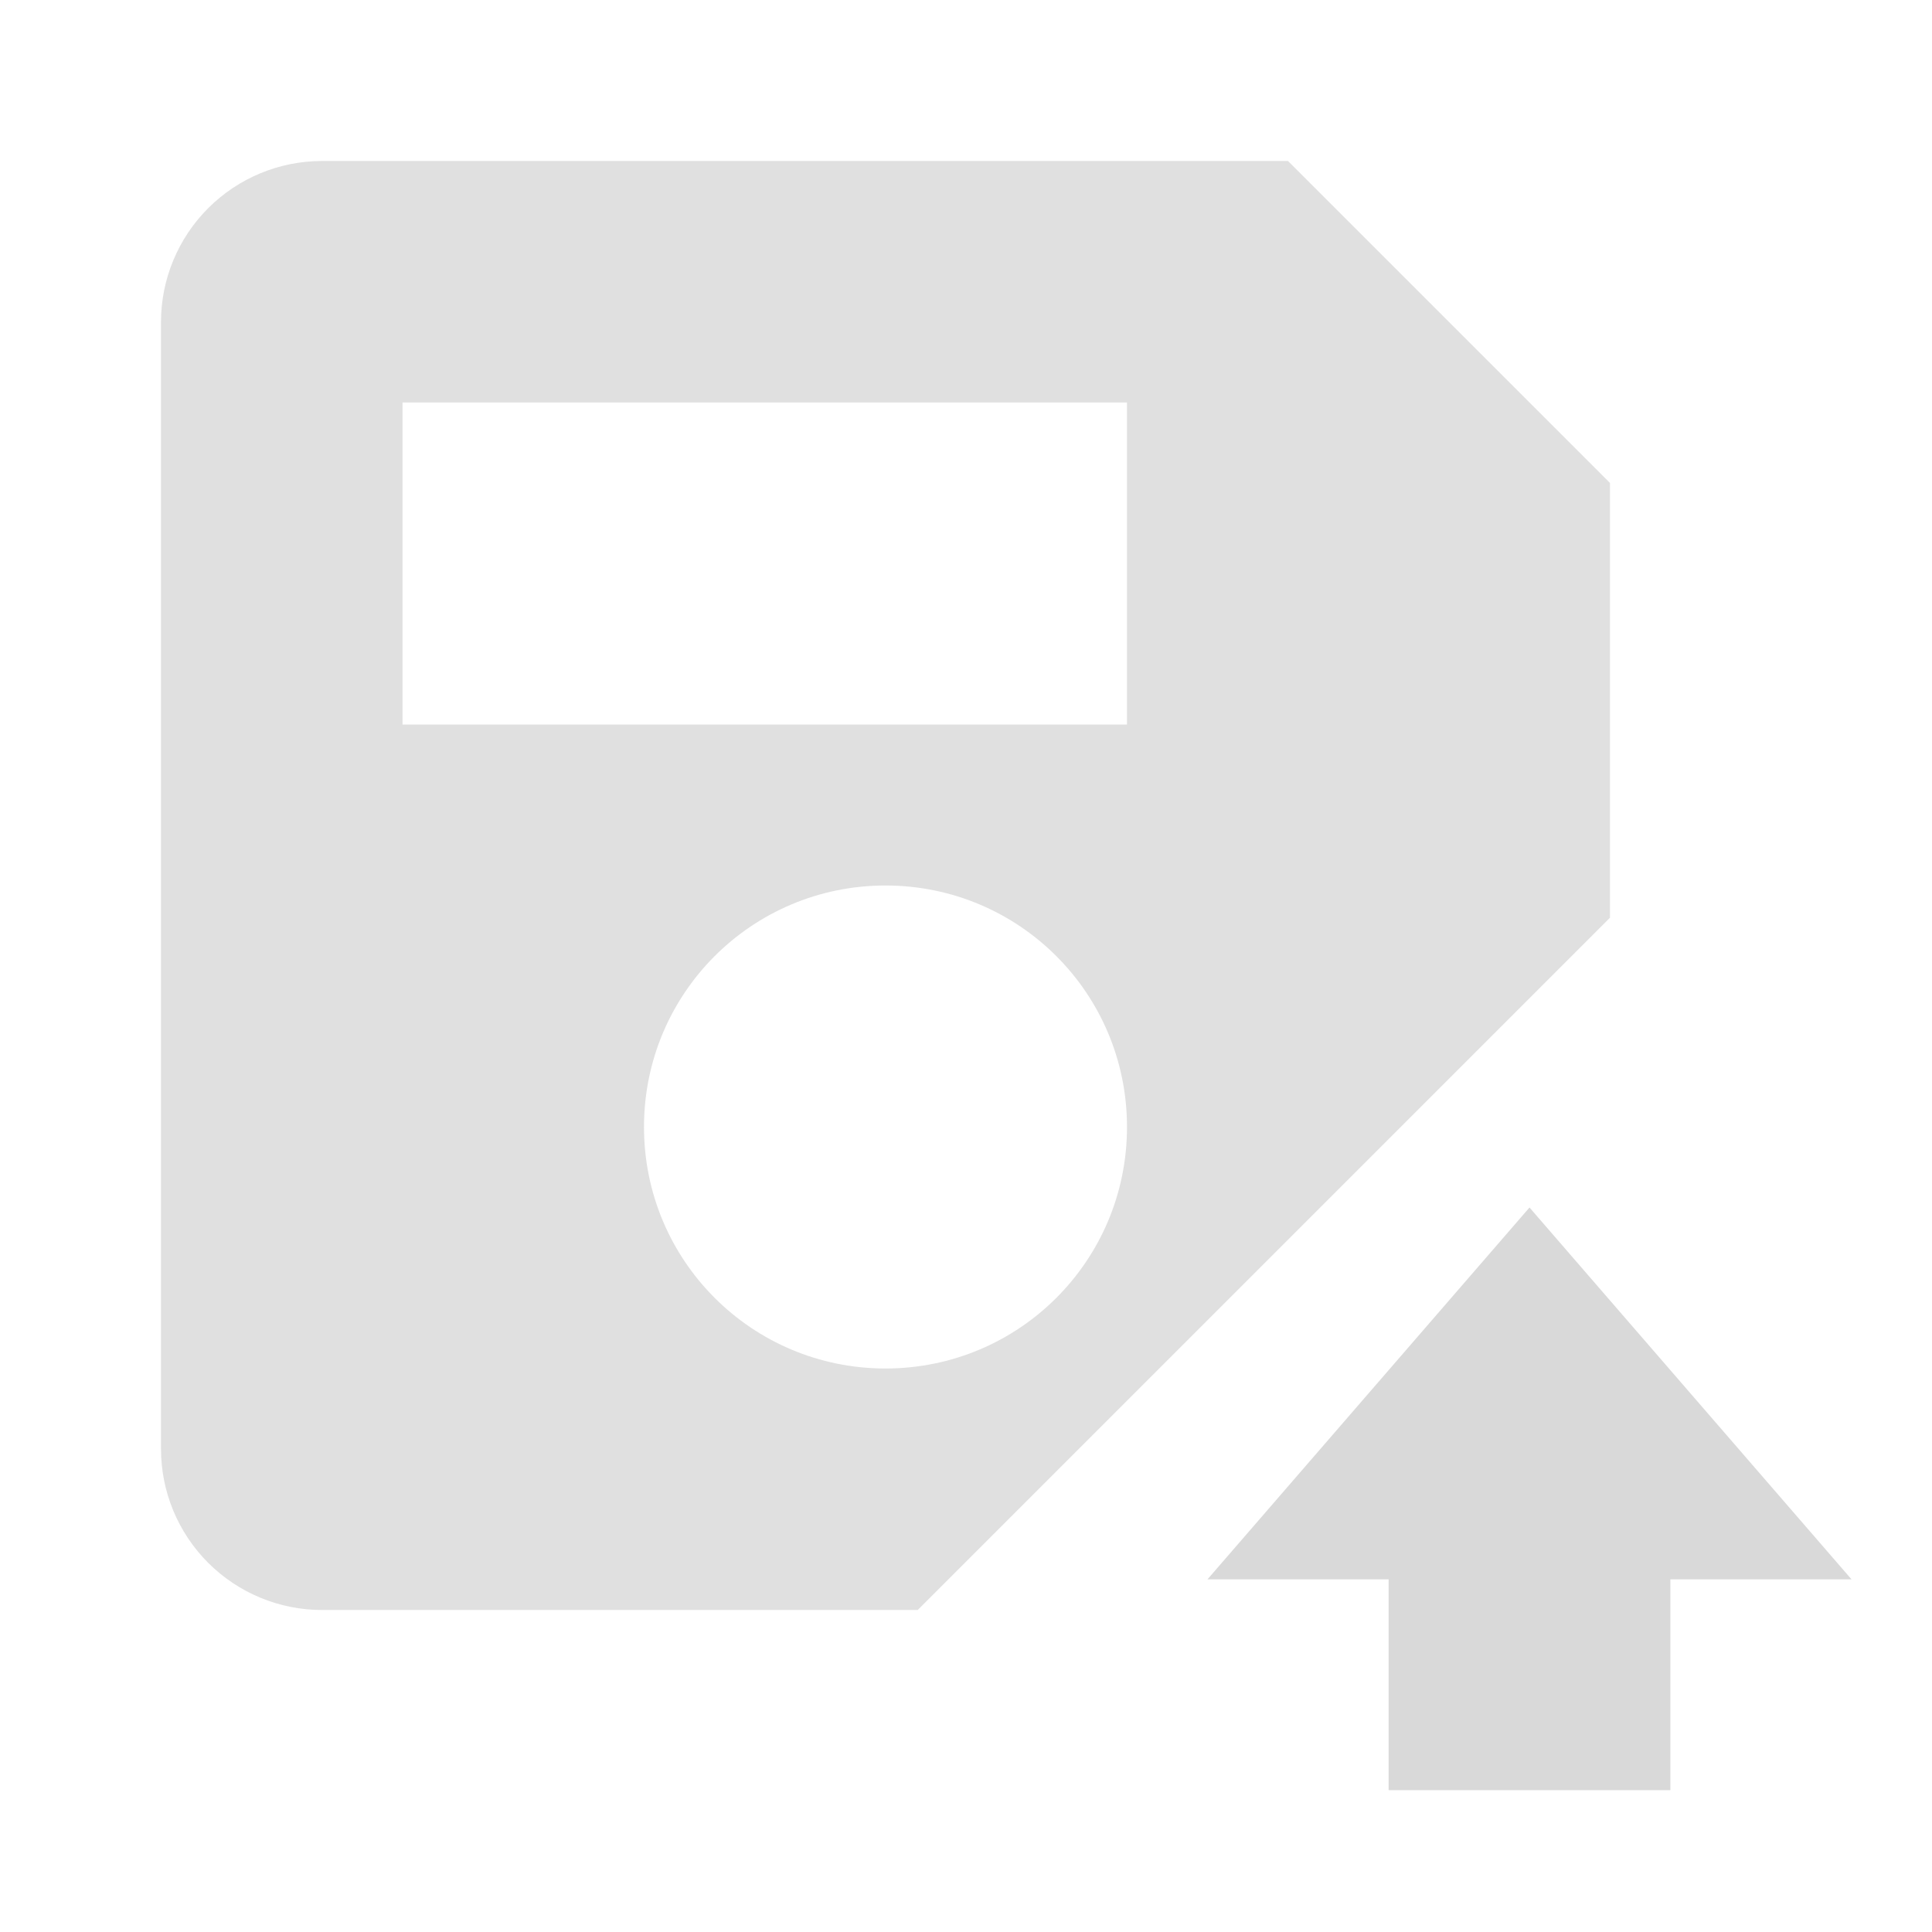
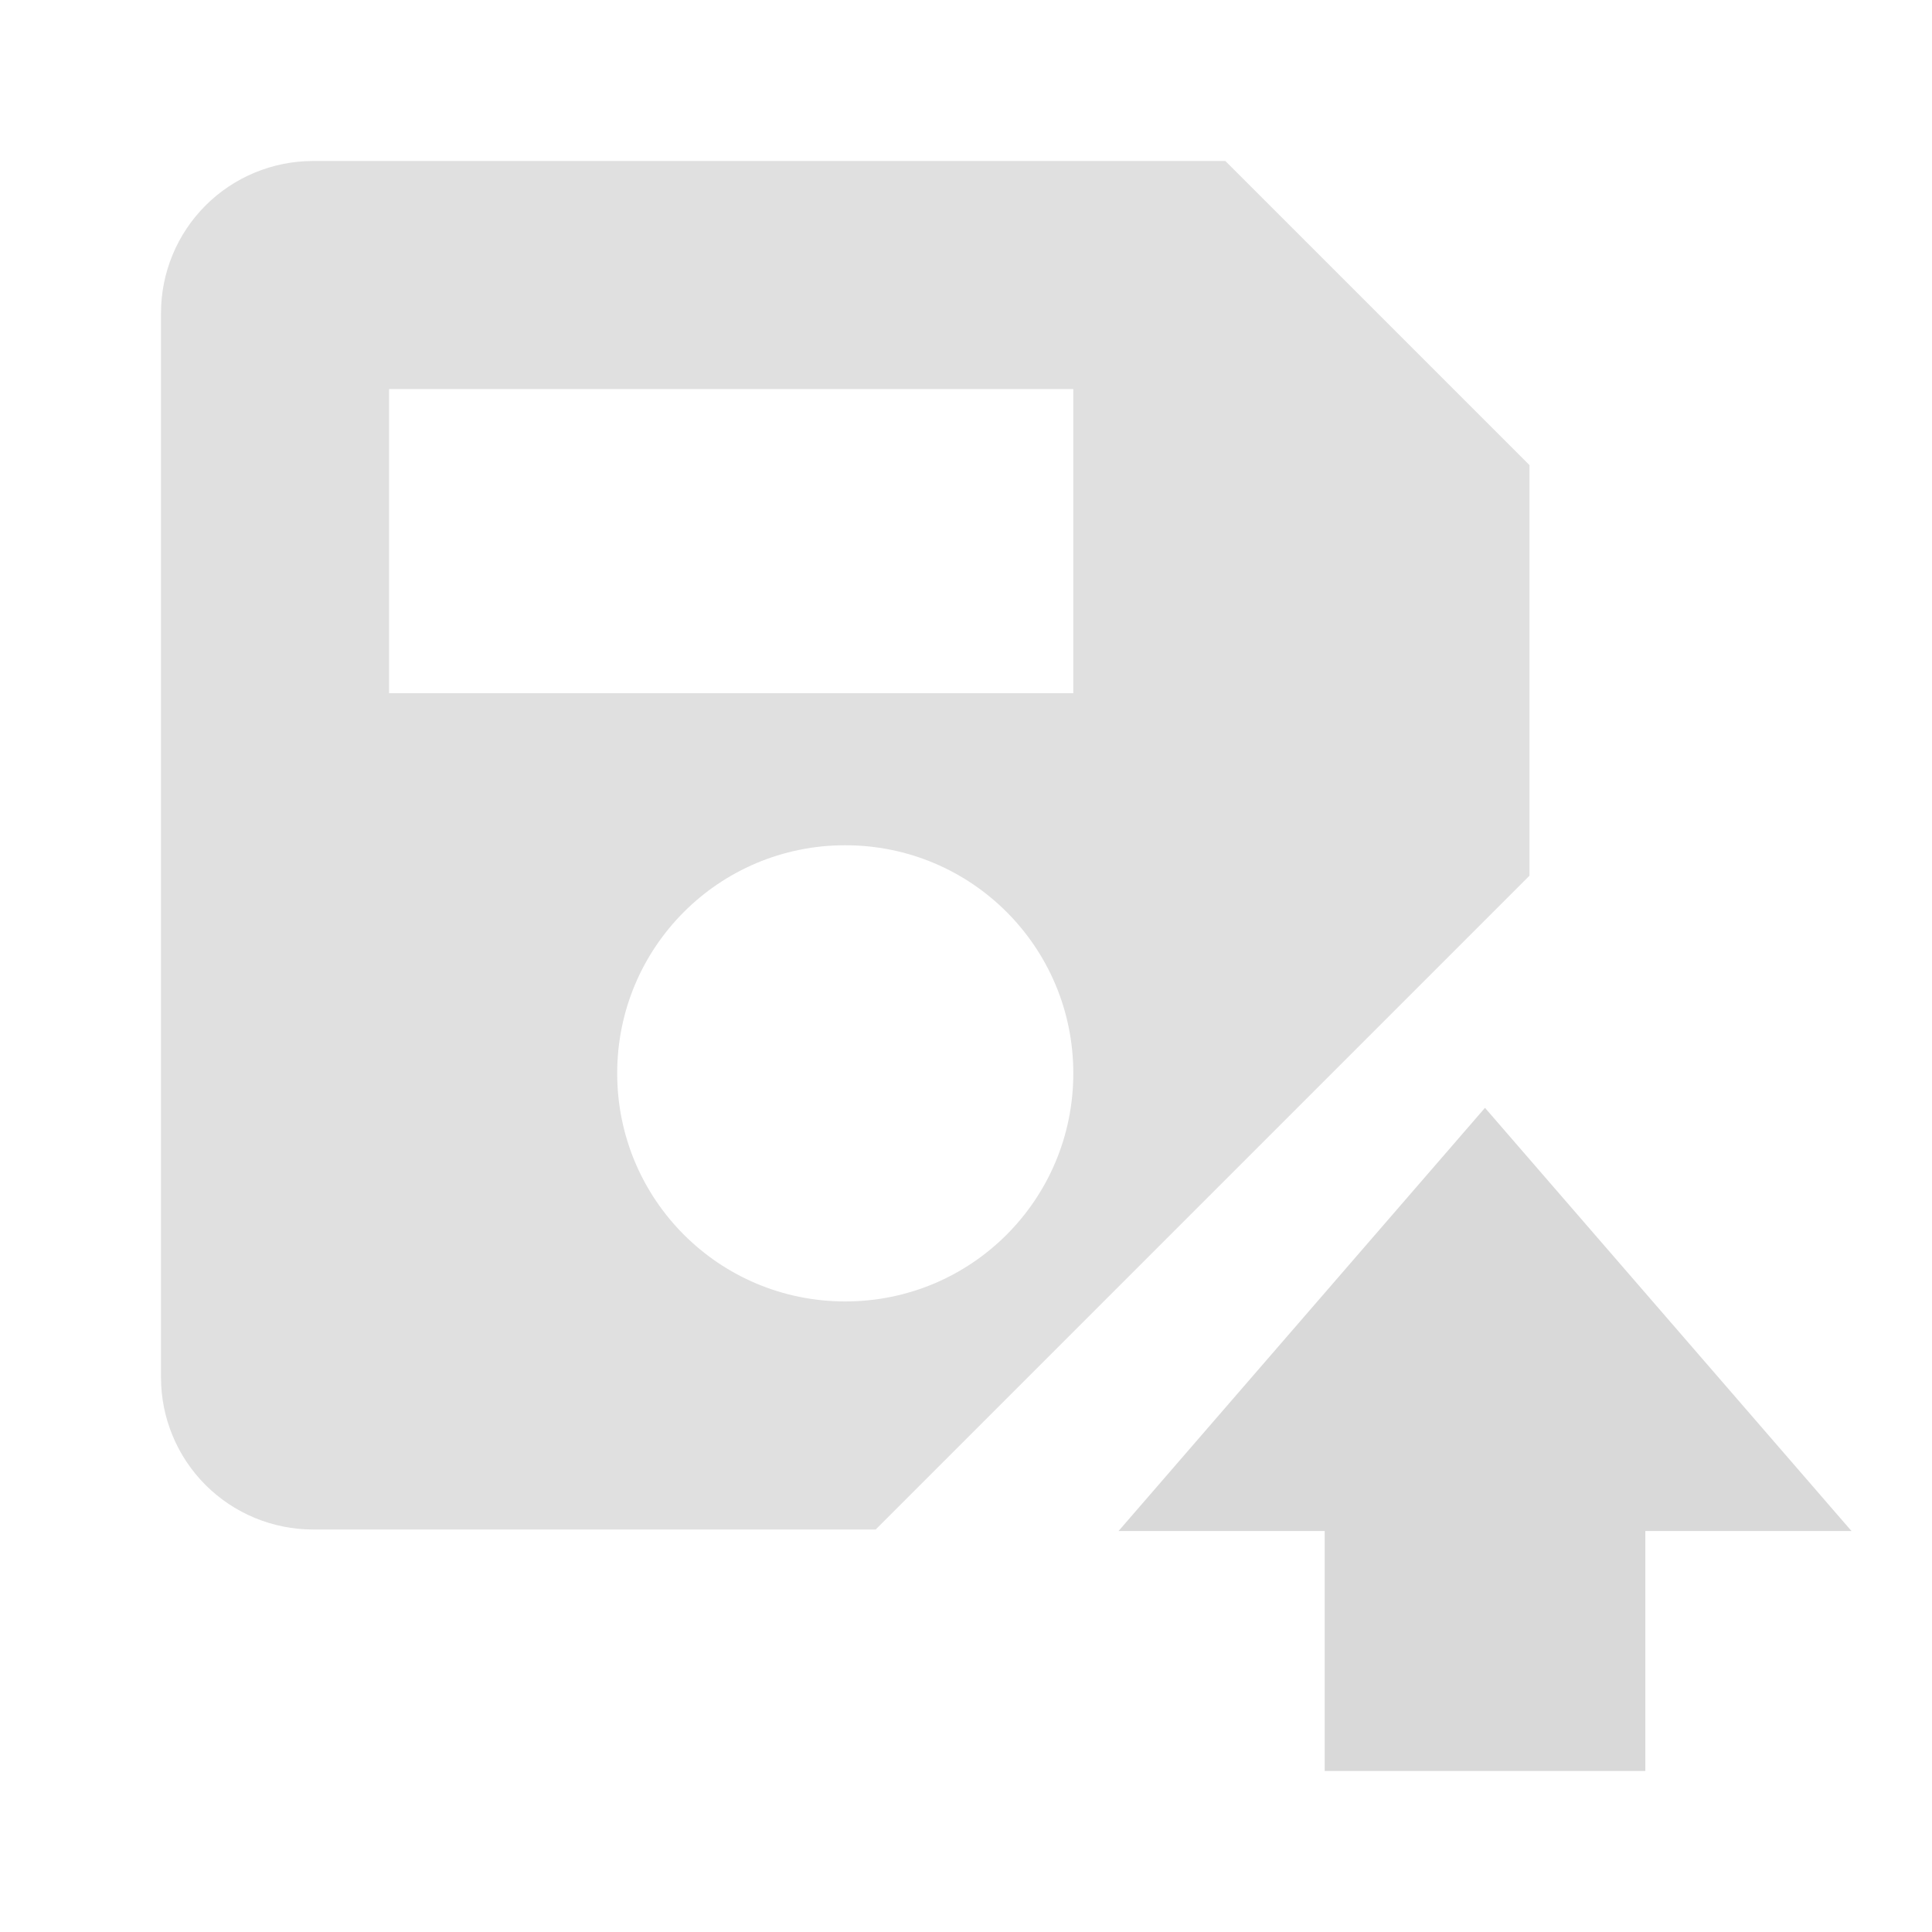
<svg xmlns="http://www.w3.org/2000/svg" width="24" height="24" viewBox="0 0 24 24" fill="none">
-   <path d="M20 11.4V6L16 2H4C3.47 2 2.961 2.211 2.586 2.586C2.211 2.961 2 3.47 2 4V18C2 18.53 2.211 19.039 2.586 19.414C2.961 19.789 3.47 20 4 20H11.4L20 11.4ZM14 14C14 15.66 12.66 17 11 17C9.34 17 8 15.66 8 14C8 12.34 9.34 11 11 11C12.66 11 14 12.34 14 14ZM5 5H14V9H5V5Z" fill="#E0E0E0" />
-   <path fill-rule="evenodd" clip-rule="evenodd" d="M15 19.619L19 15L23 19.619L20.75 19.619L20.75 22.238L17.25 22.238L17.25 19.619L15 19.619Z" fill="#D9D9D9" />
+   <path d="M19 10.878V5.778L15.222 2H3.889C3.388 2 2.907 2.199 2.553 2.553C2.199 2.907 2 3.388 2 3.889V17.111C2 17.612 2.199 18.093 2.553 18.447C2.907 18.801 3.388 19 3.889 19H10.878L19 10.878ZM13.333 13.333C13.333 14.901 12.068 16.167 10.5 16.167C8.932 16.167 7.667 14.901 7.667 13.333C7.667 11.766 8.932 10.5 10.5 10.5C12.068 10.5 13.333 11.766 13.333 13.333ZM4.833 4.833H13.333V8.611H4.833V4.833Z" fill="#E0E0E0" />
+   <path fill-rule="evenodd" clip-rule="evenodd" d="M13.895 19.019L18.447 13.762L23 19.019L20.439 19.019L20.439 22L16.456 22L16.456 19.019L13.895 19.019Z" fill="#D9D9D9" />
</svg>
